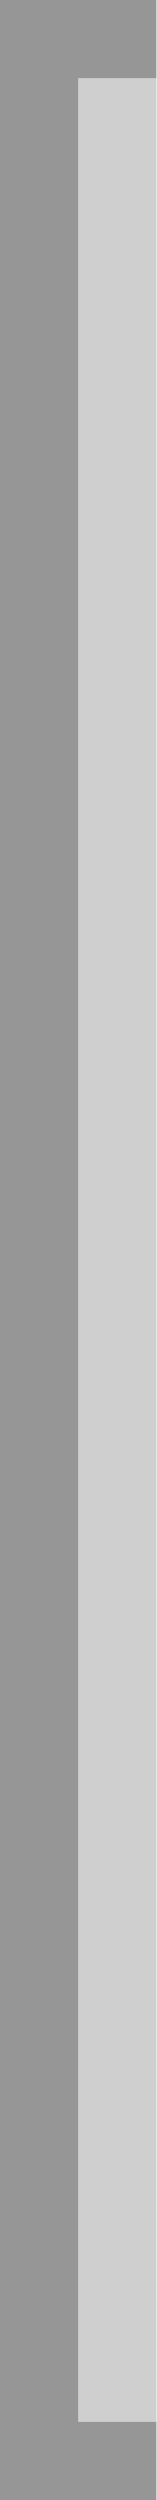
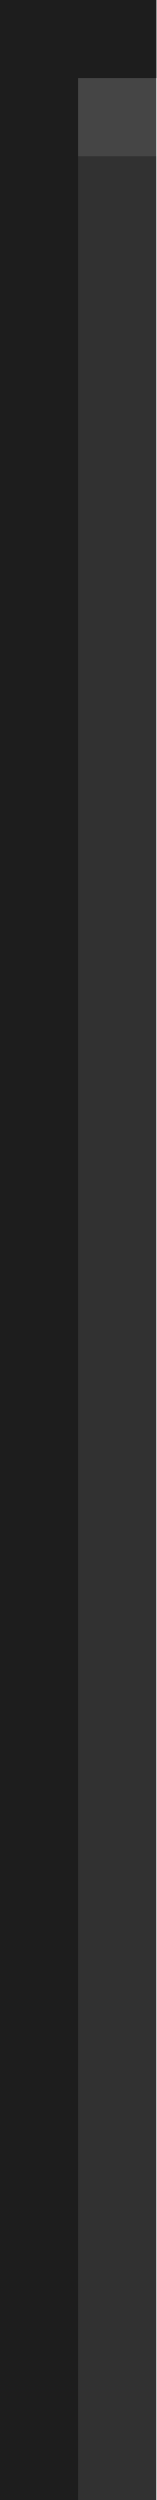
- <svg xmlns="http://www.w3.org/2000/svg" width="2" height="32" viewBox="0 0 2 32" version="1.1" id="svg6">
+ <svg xmlns="http://www.w3.org/2000/svg" id="svg6" version="1.1" viewBox="0 0 2 32" height="32" width="2">
  <defs id="defs10" />
-   <rect width="2" height="32" id="rect2" style="fill:#cfcfcf;fill-opacity:1" fill="#E0E0E0" />
-   <rect width="2" height="1" id="rect4" x="0" y="0" style="fill:#969696;fill-opacity:1;stroke-width:1" />
-   <rect width="1" height="32" id="rect4-8" x="0" y="0" style="fill:#969696;fill-opacity:1;stroke-width:4" />
-   <rect style="fill:#969696;fill-opacity:1;stroke-width:1" y="31" x="-1.1920929e-07" id="rect4-6" height="1" width="2" />
+   <rect fill="#E0E0E0" style="fill:#313131;fill-opacity:1" id="rect2" height="32" width="2" />
+   <rect style="fill:#1d1d1d;fill-opacity:1;stroke-width:1" y="0" x="0" id="rect4" height="1" width="2" />
+   <rect style="fill:#1d1d1d;fill-opacity:1;stroke-width:4" y="0" x="0" id="rect4-8" height="32" width="1" />
+   <rect width="2" height="1" id="rect4-3" x="1" y="1" style="opacity:0.1;fill:#ffffff;fill-opacity:1;stroke-width:1" />
</svg>
